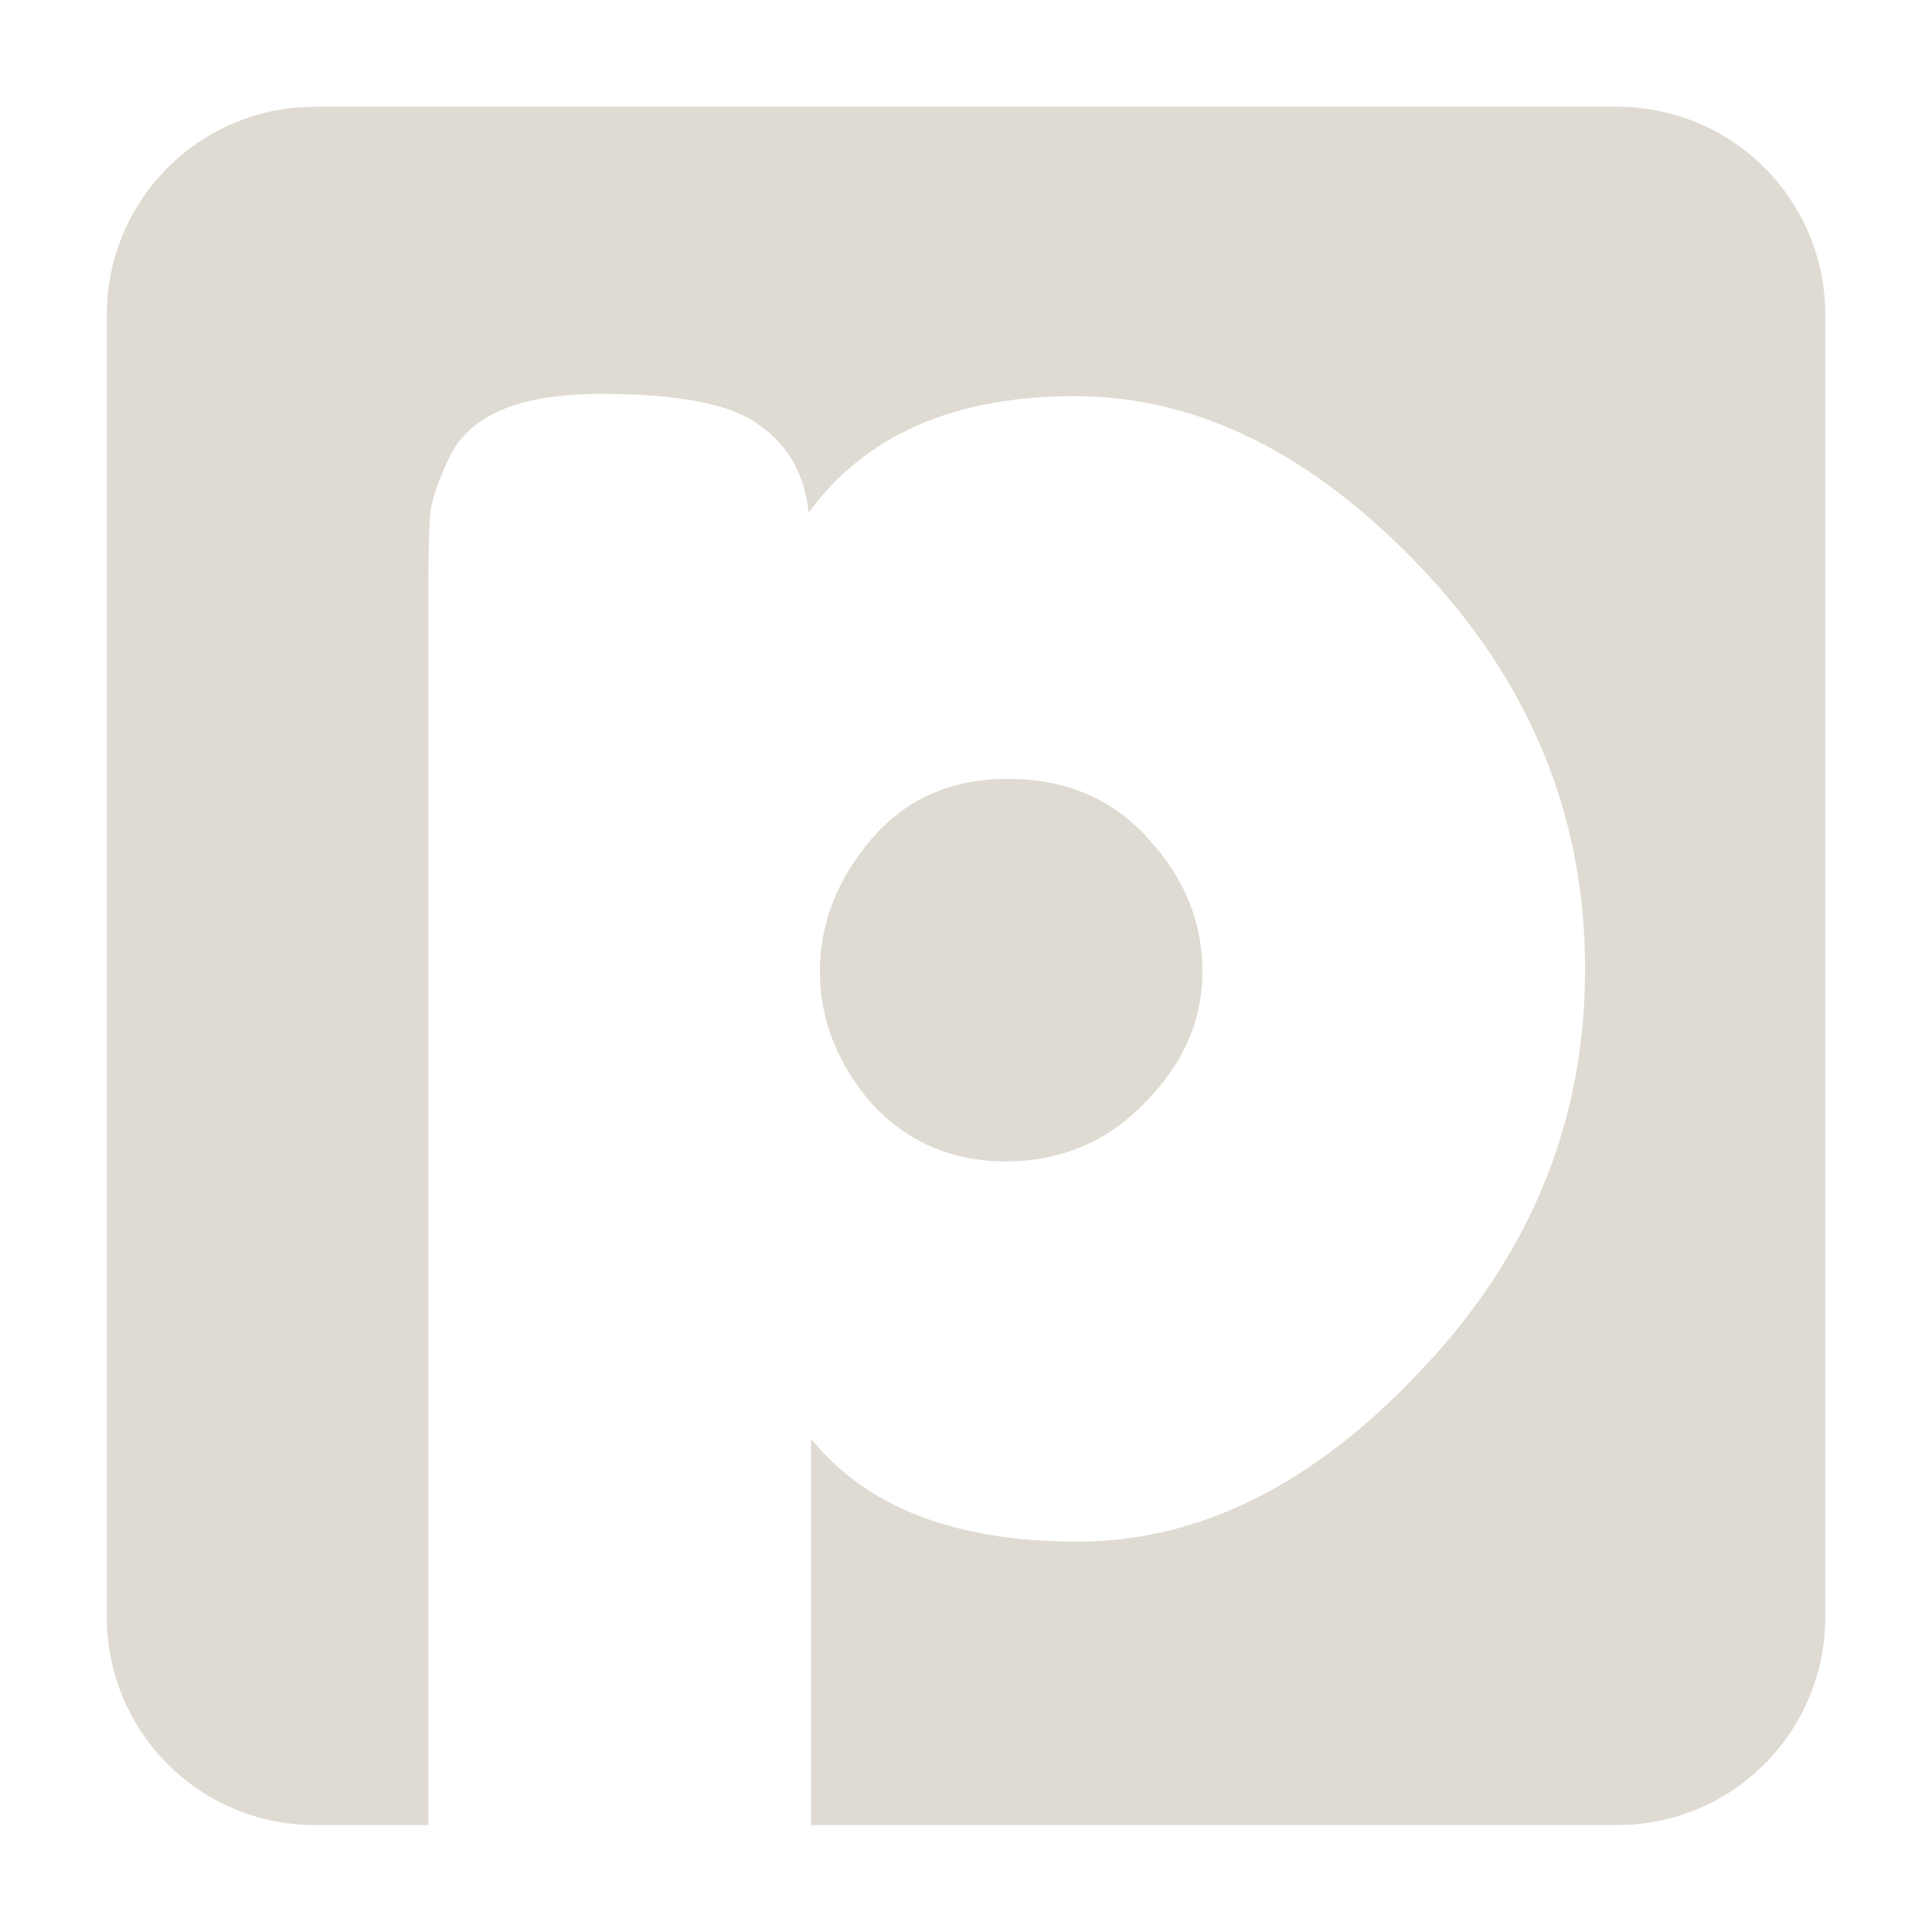
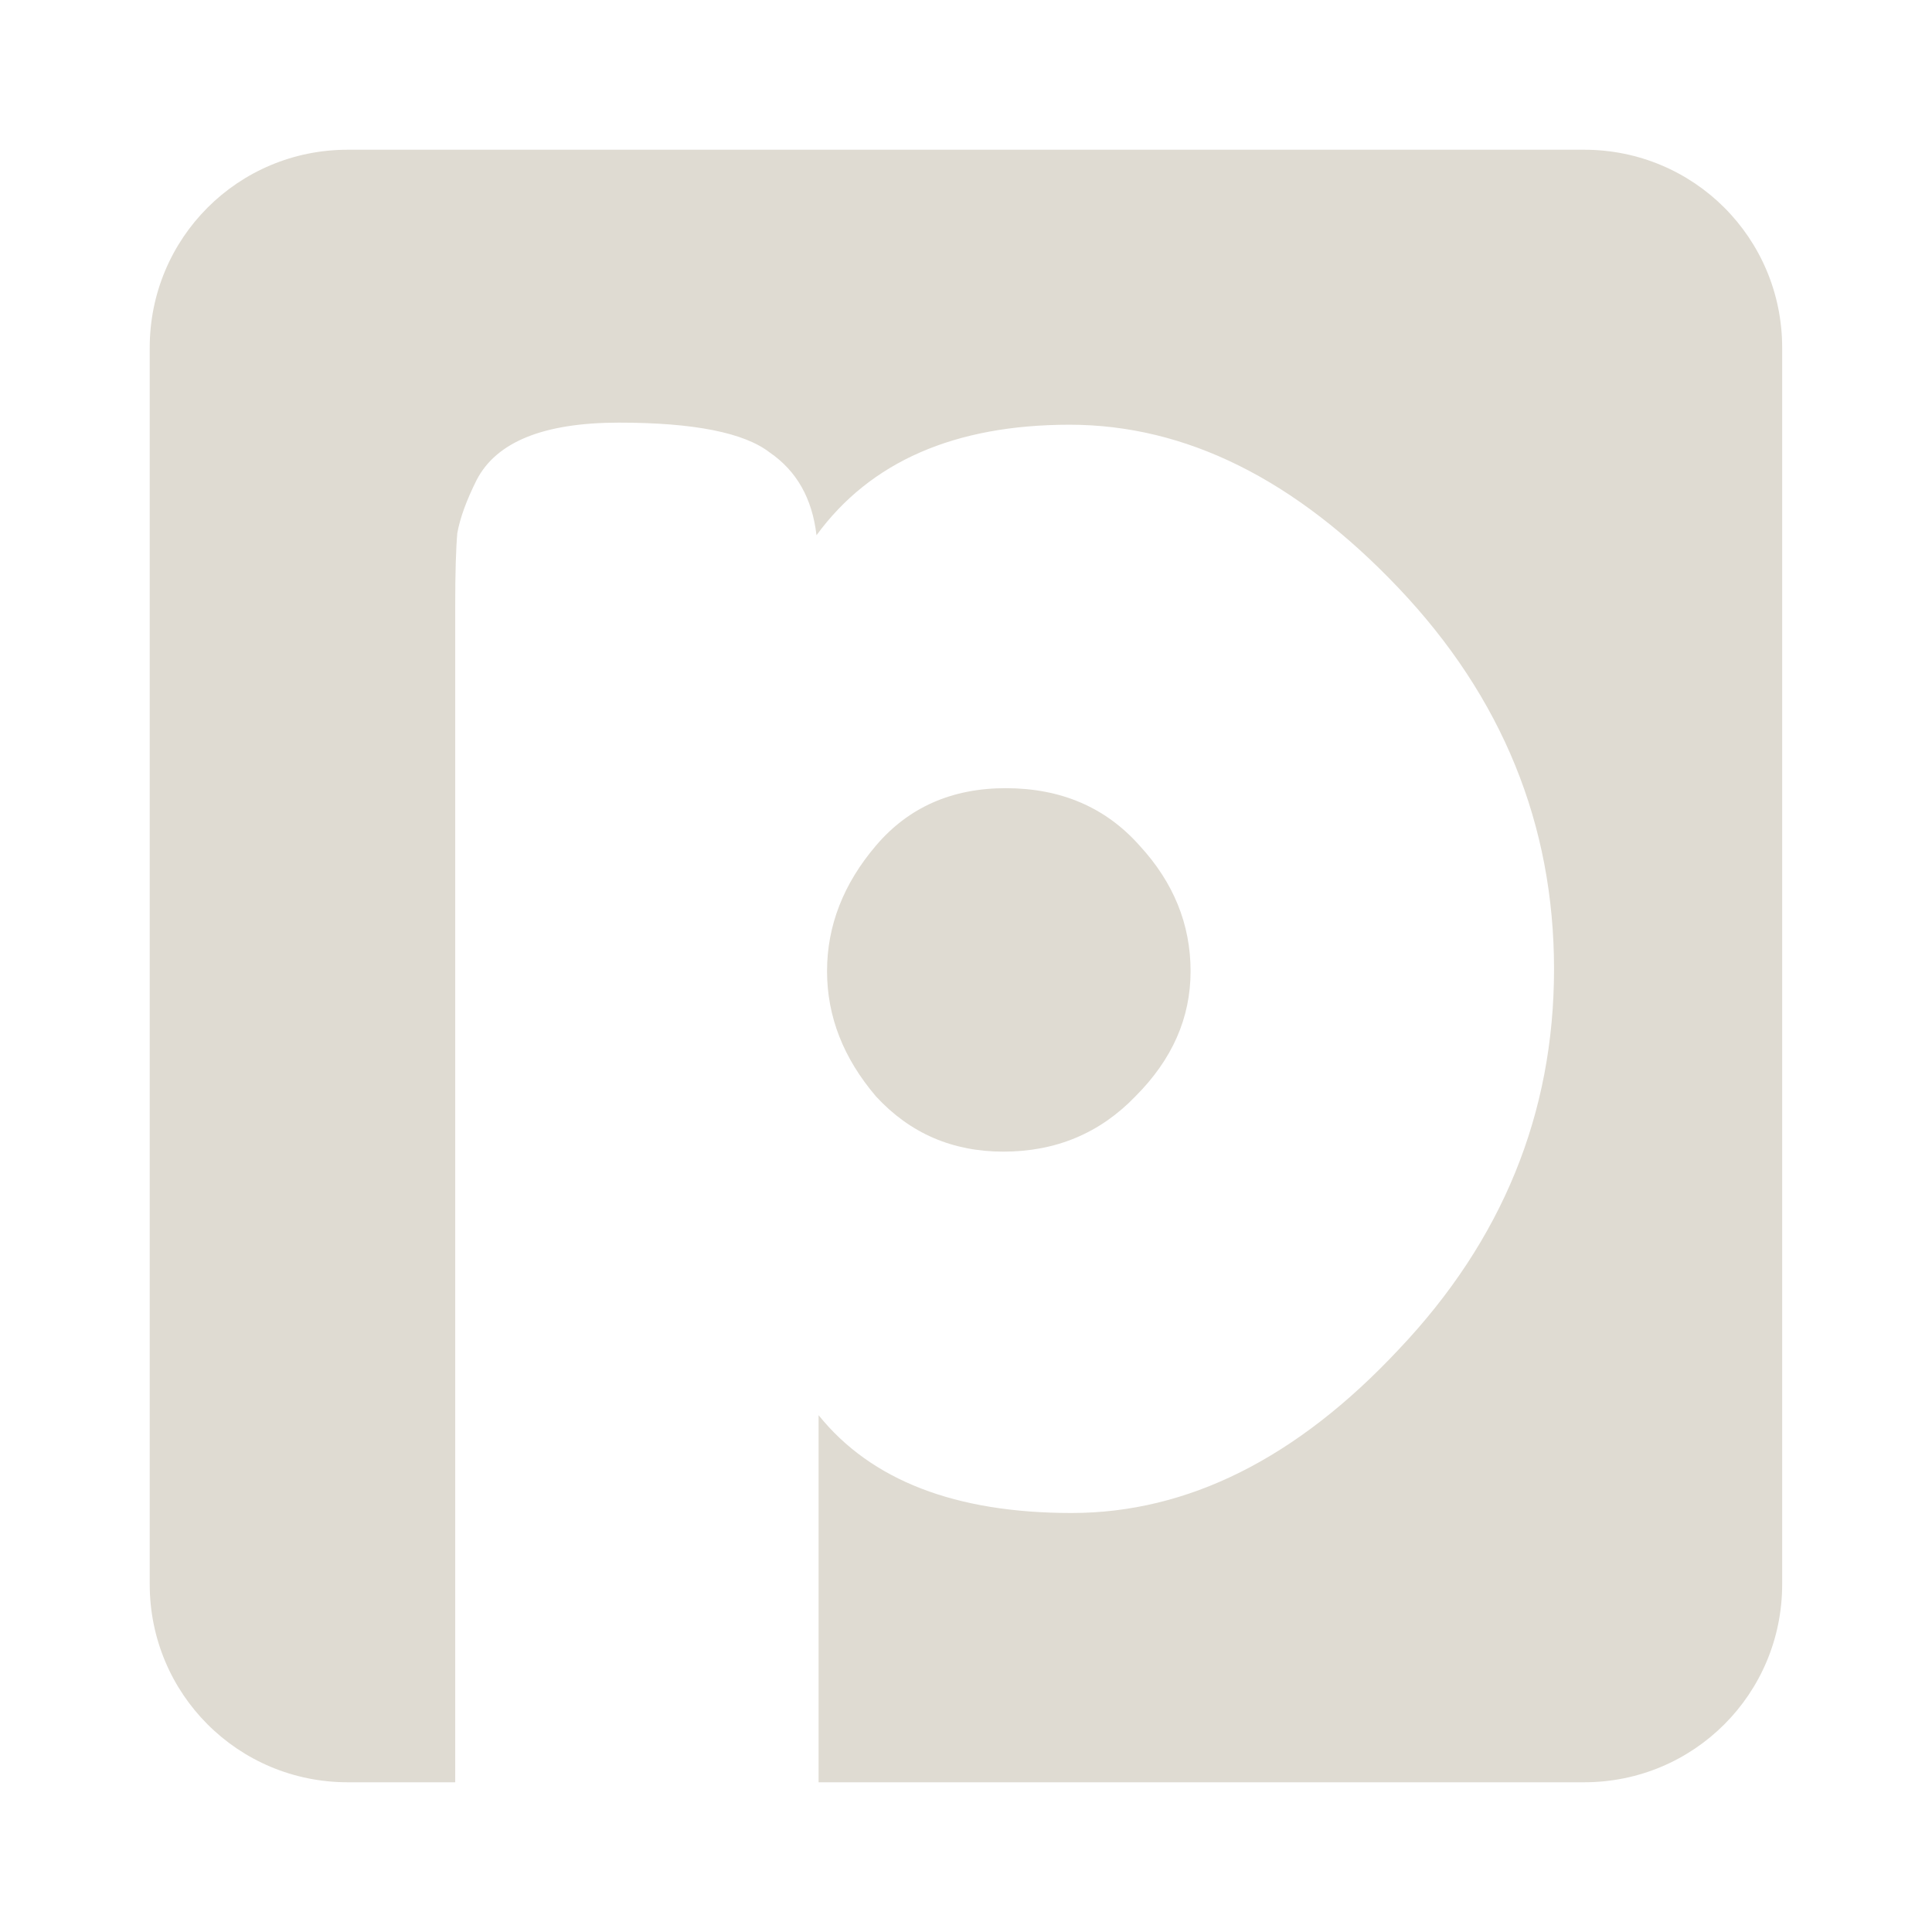
<svg xmlns="http://www.w3.org/2000/svg" width="24" height="24" viewBox="0 0 24 24" id="svg2" version="1.1">
  <defs id="defs4" />
  <g id="layer1" transform="translate(-241.5312,-339.5)">
-     <path style="fill:#dfdbd2;fill-opacity:1;stroke:none" d="m 245.447,340.826 c -1.435,0 -2.589,1.155 -2.589,2.589 l 0,16.168 c 0,1.435 1.155,2.589 2.589,2.589 l 1.405,0 0,-15.387 c 0,-0.426 0.009,-0.744 0.028,-0.947 0.037,-0.204 0.123,-0.435 0.253,-0.695 0.259,-0.5 0.877,-0.75 1.859,-0.75 0.982,2e-5 1.64,0.131 1.974,0.391 0.352,0.241 0.556,0.6 0.612,1.082 0.704,-0.963 1.807,-1.445 3.308,-1.445 1.519,2e-5 2.954,0.713 4.307,2.139 1.352,1.427 2.029,3.088 2.029,4.978 -2e-5,1.89 -0.677,3.547 -2.029,4.974 -1.334,1.427 -2.76,2.139 -4.279,2.139 -1.519,0 -2.622,-0.427 -3.308,-1.279 l 0,4.8 10.011,0 c 1.435,0 2.589,-1.155 2.589,-2.589 l 0,-16.168 c 0,-1.435 -1.155,-2.589 -2.589,-2.589 l -16.168,0 z m 8.605,8.349 c -0.704,1e-5 -1.271,0.25 -1.697,0.75 -0.426,0.5 -0.639,1.049 -0.639,1.642 0,0.593 0.213,1.138 0.639,1.638 0.445,0.482 0.999,0.722 1.666,0.722 0.685,0 1.262,-0.241 1.725,-0.722 0.482,-0.482 0.722,-1.027 0.722,-1.638 -10e-6,-0.611 -0.222,-1.16 -0.667,-1.642 -0.445,-0.5 -1.026,-0.75 -1.749,-0.75 z" id="rect4424" />
+     <path style="fill:#dfdbd2;fill-opacity:1;stroke:none" d="m 245.851,341.36 c -1.363,0 -2.46,1.097 -2.46,2.46 l 0,15.36 c 0,1.363 1.097,2.46 2.46,2.46 l 1.335,0 0,-14.617 c 0,-0.405 0.009,-0.706 0.026,-0.9 0.035,-0.194 0.117,-0.414 0.24,-0.66 0.246,-0.475 0.833,-0.712 1.766,-0.713 0.933,2e-5 1.558,0.125 1.875,0.371 0.334,0.229 0.528,0.57 0.581,1.028 0.669,-0.915 1.717,-1.372 3.143,-1.373 1.443,1e-5 2.806,0.677 4.091,2.032 1.285,1.355 1.927,2.934 1.928,4.729 -2e-5,1.795 -0.643,3.37 -1.928,4.725 -1.267,1.355 -2.622,2.033 -4.065,2.033 -1.443,0 -2.491,-0.405 -3.143,-1.215 l 0,4.56 9.51,0 c 1.363,0 2.46,-1.097 2.46,-2.46 l 0,-15.36 c 0,-1.363 -1.097,-2.46 -2.46,-2.46 l -15.36,0 z m 8.175,7.931 c -0.669,10e-6 -1.208,0.237 -1.613,0.713 -0.405,0.475 -0.608,0.997 -0.608,1.56 0,0.563 0.203,1.081 0.608,1.556 0.422,0.458 0.949,0.686 1.583,0.686 0.651,0 1.199,-0.229 1.639,-0.686 0.458,-0.458 0.686,-0.975 0.686,-1.556 -1e-5,-0.581 -0.211,-1.102 -0.634,-1.56 -0.422,-0.475 -0.975,-0.712 -1.661,-0.713 z" id="rect4424" />
  </g>
</svg>
